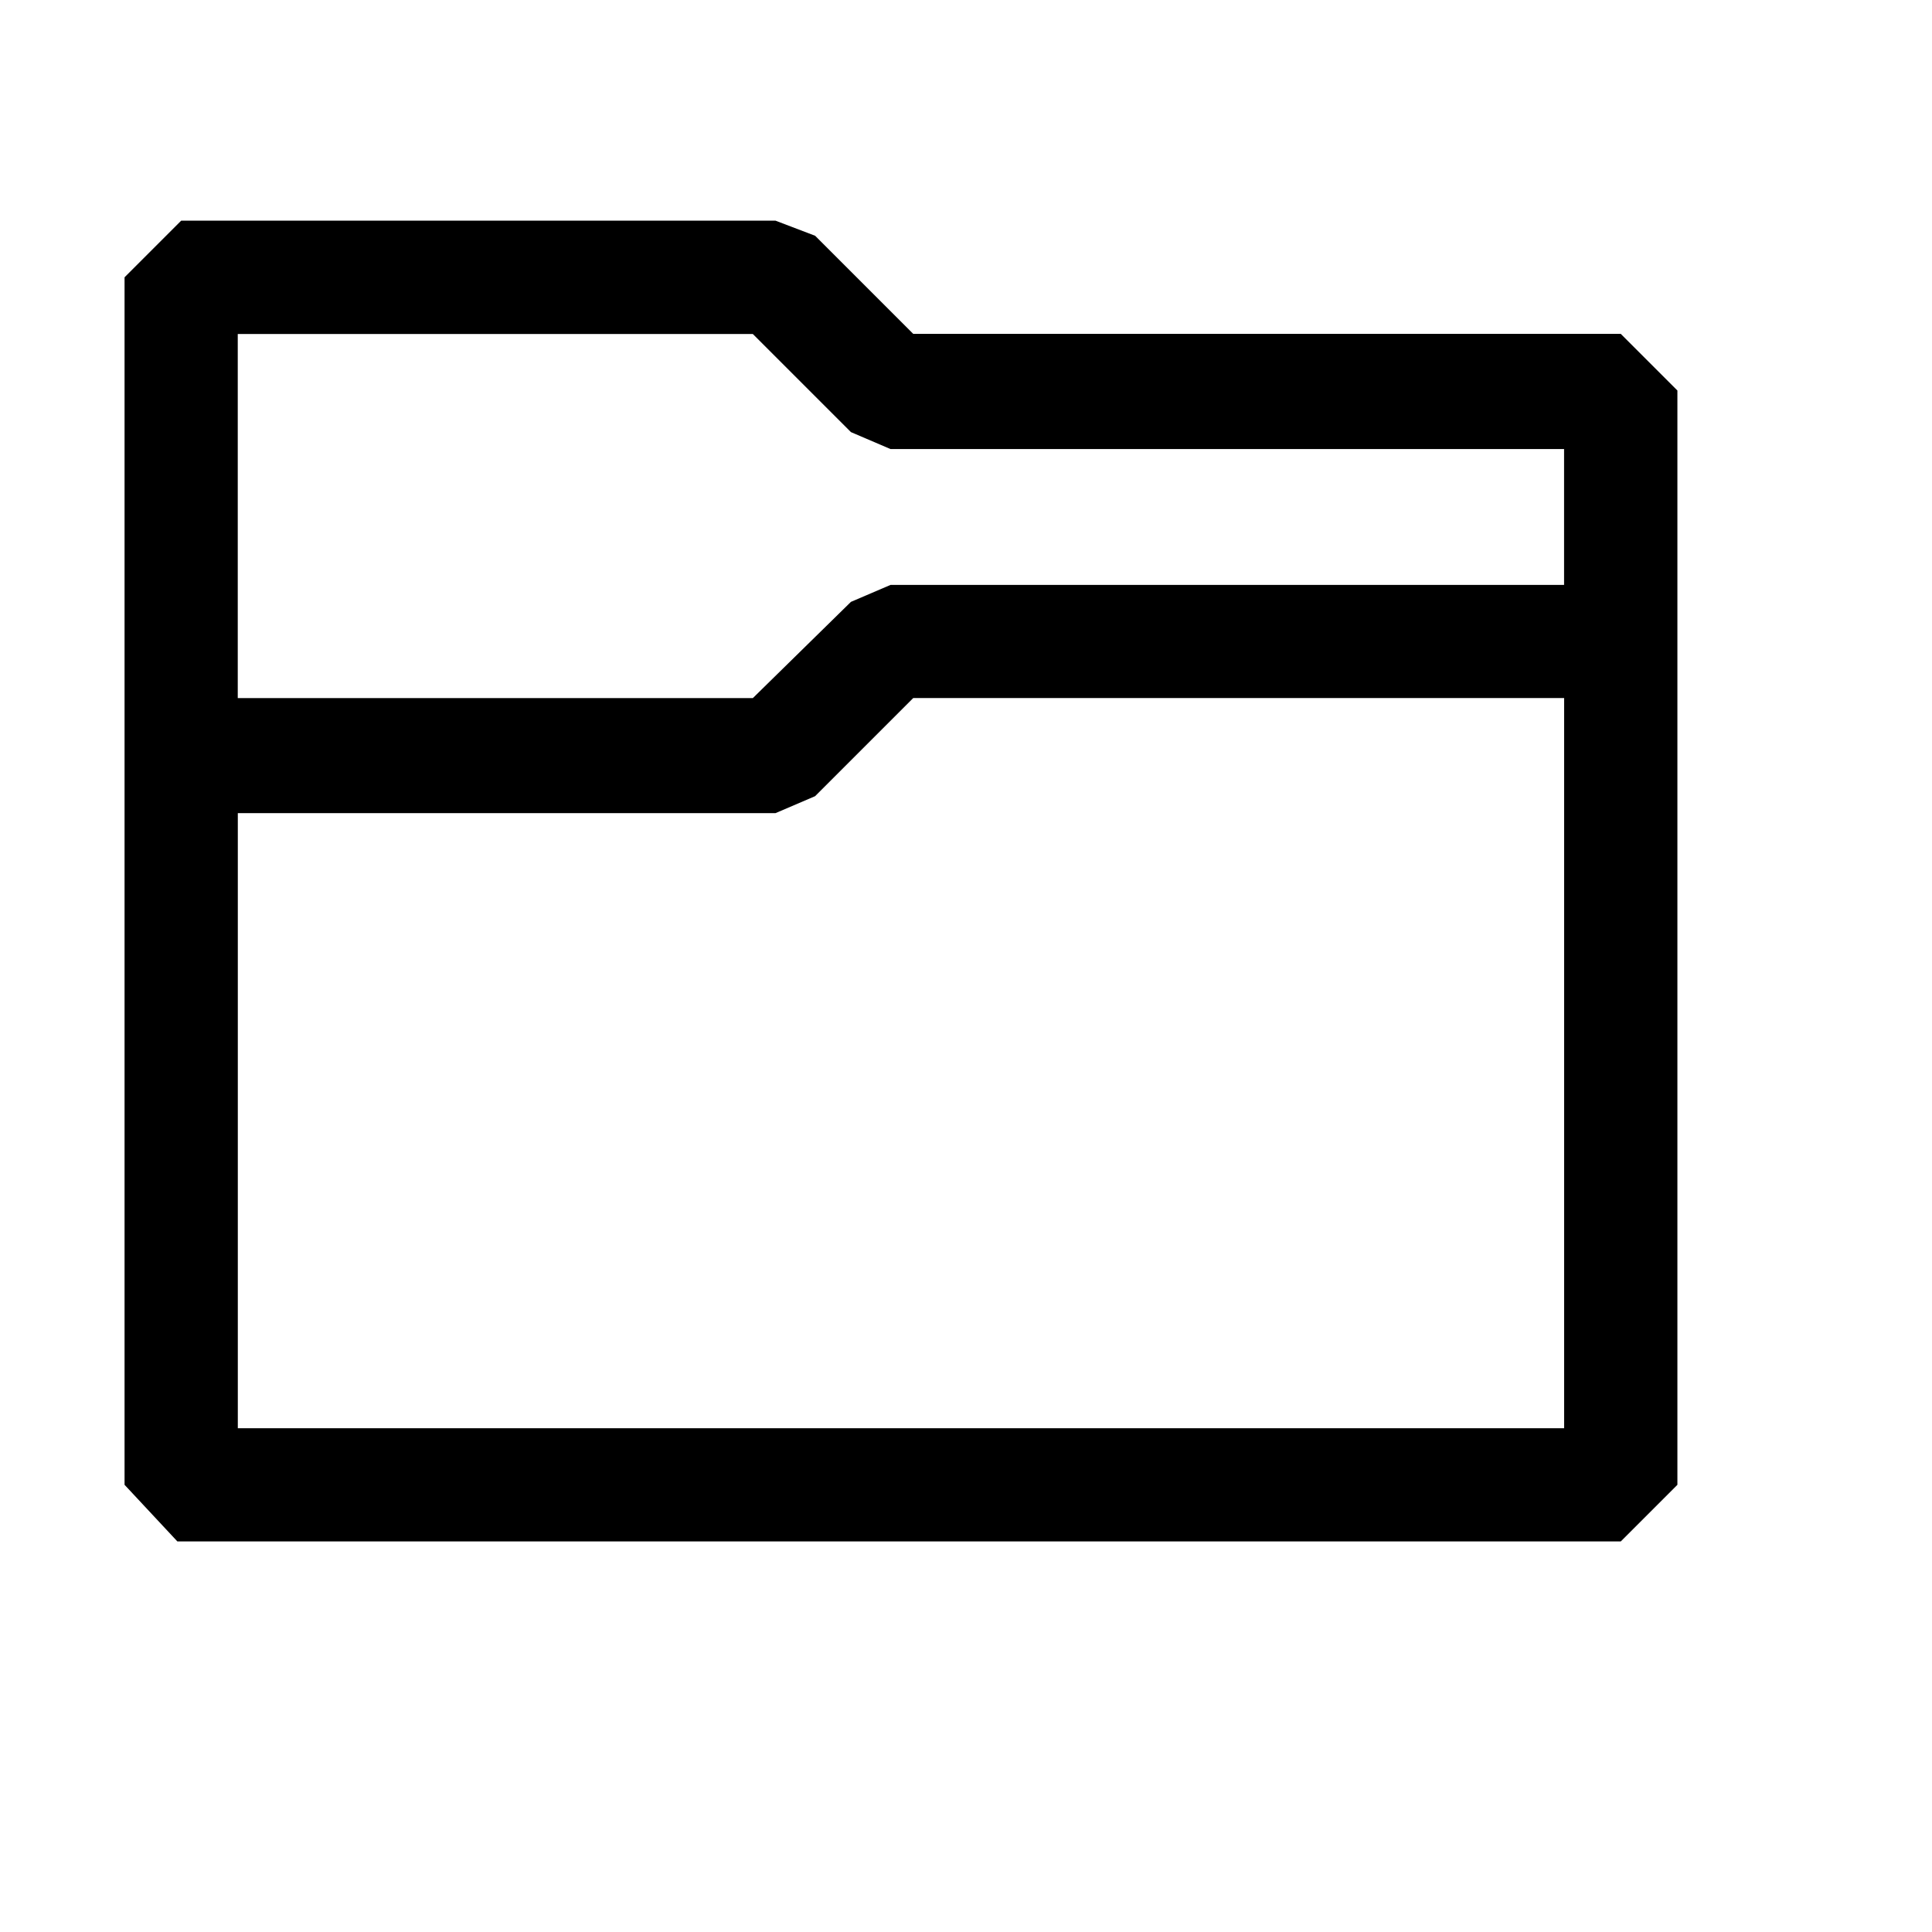
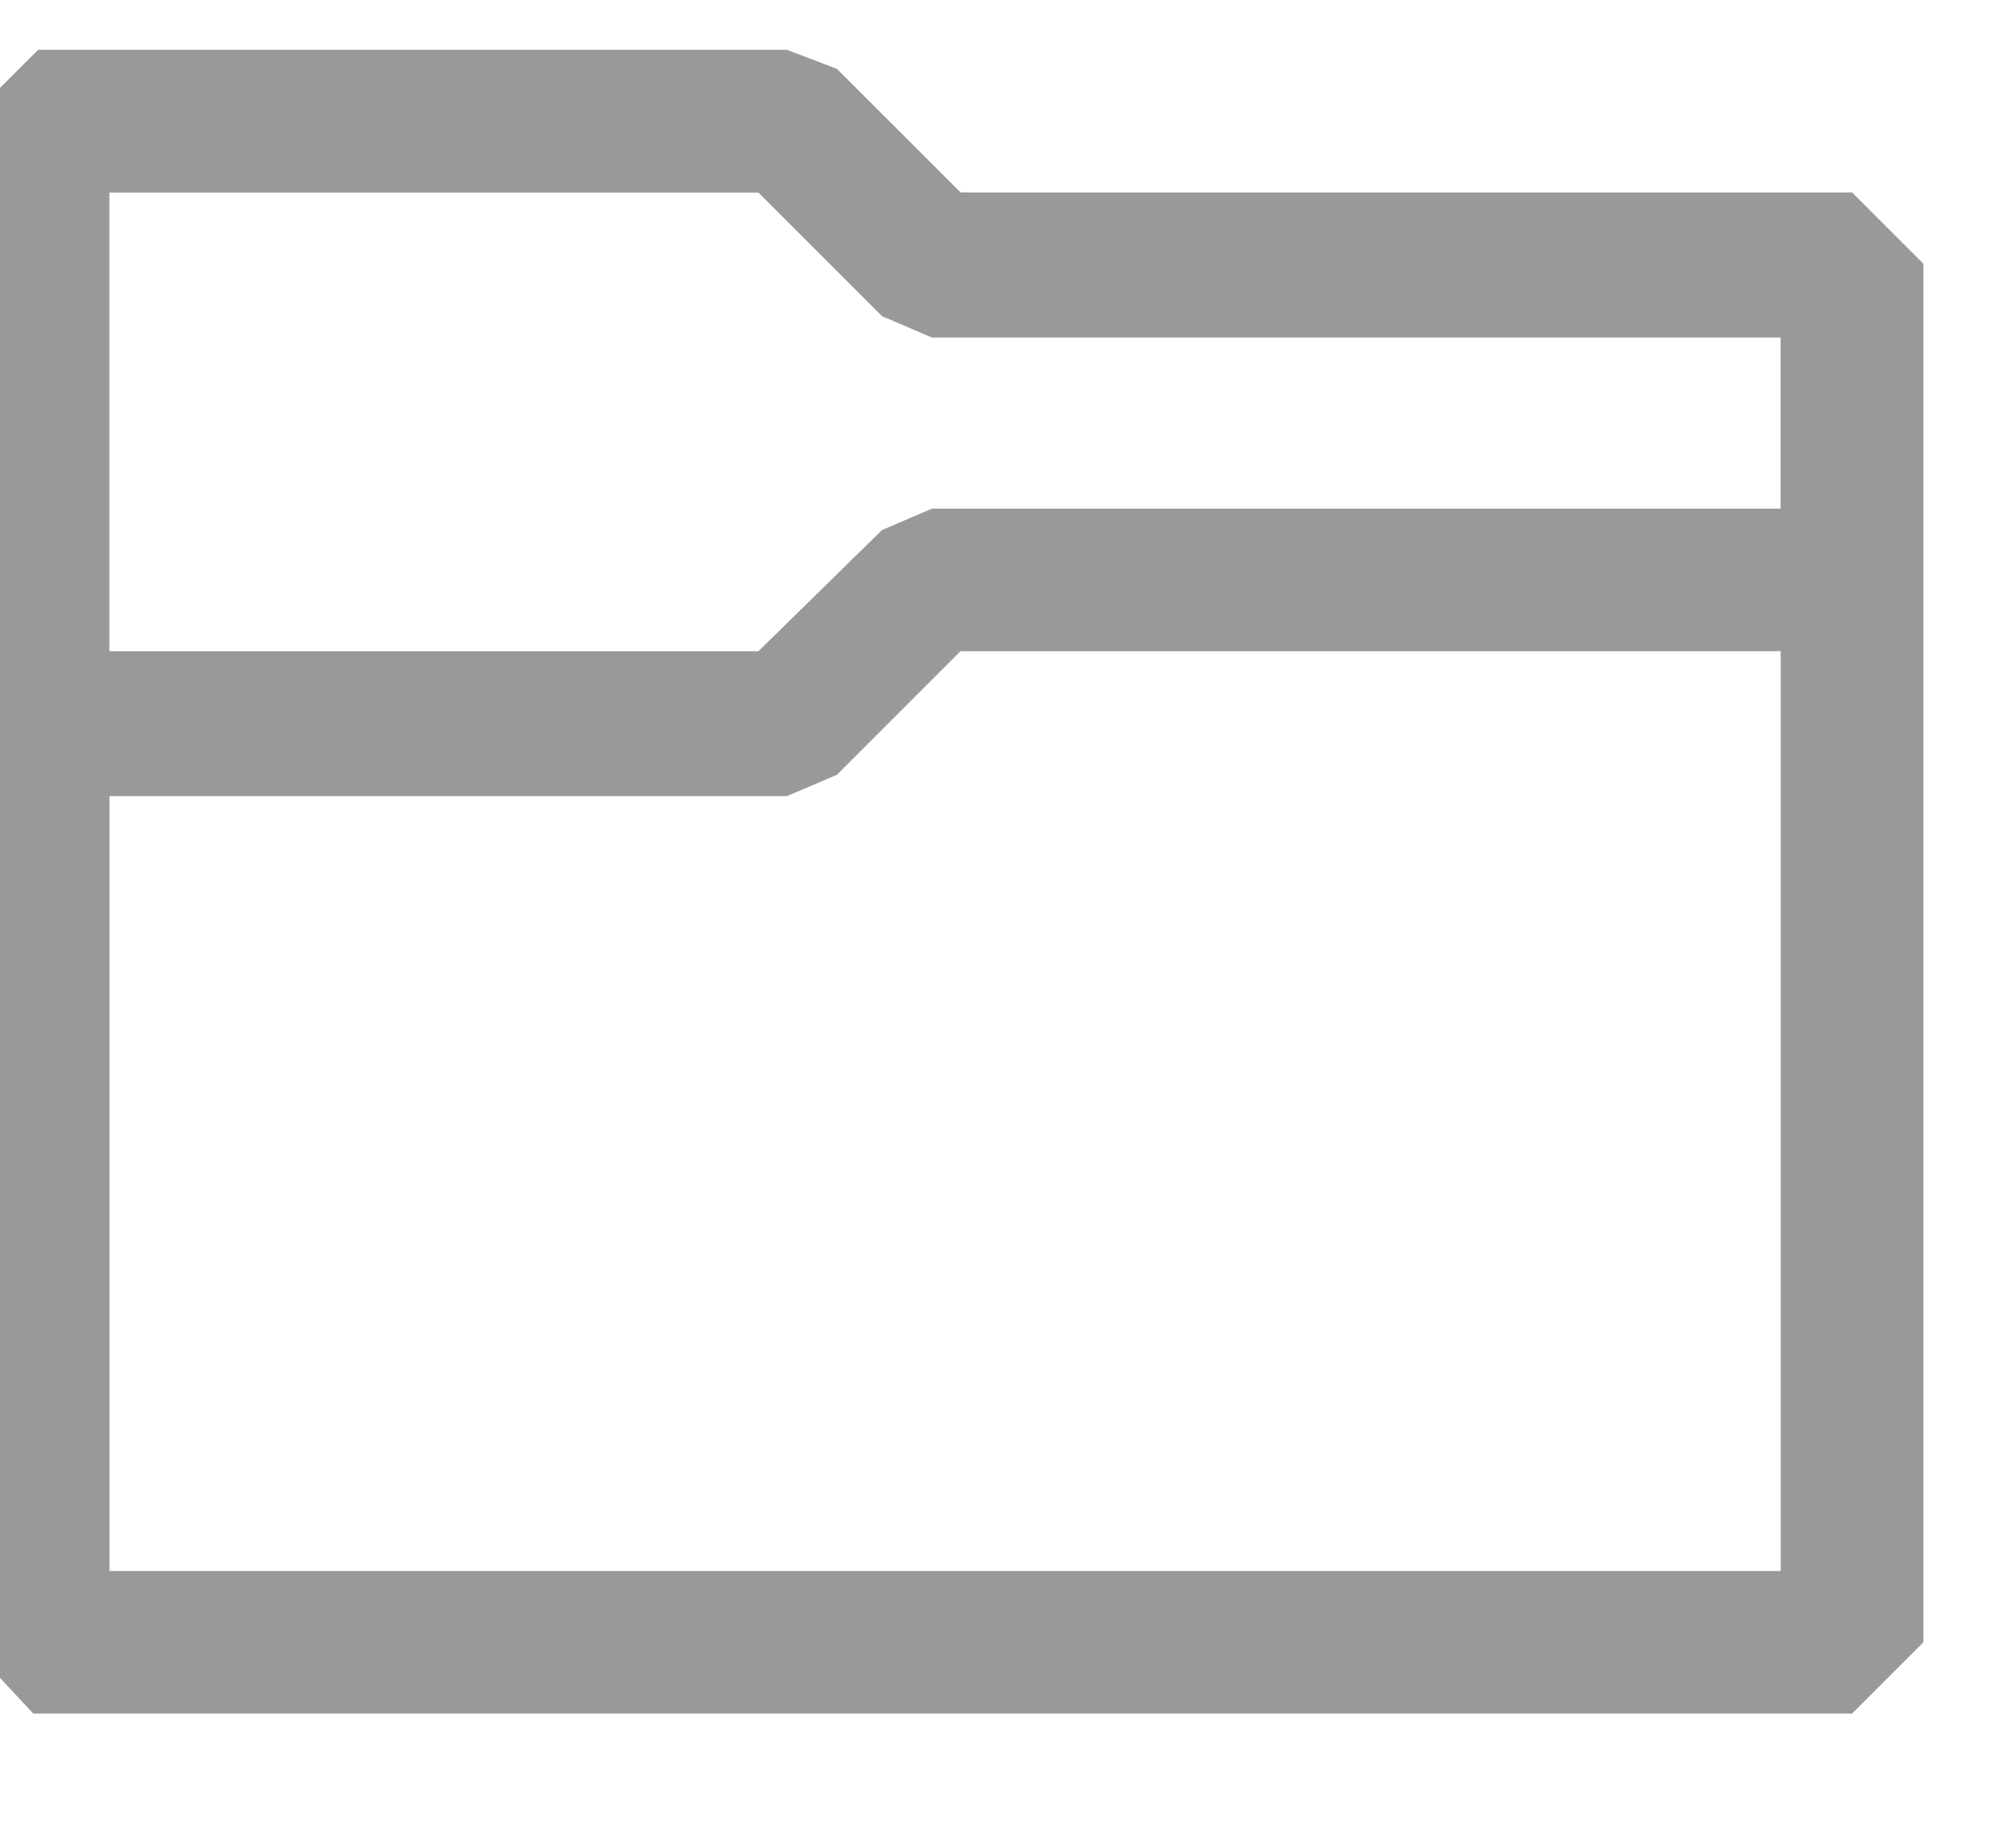
- <svg xmlns="http://www.w3.org/2000/svg" version="1.1" viewBox="0 0 32 32">
-   <path d="M2.938 25.531l-0.875-0.938v-20l0.938-0.938h9.844l0.656 0.25 1.625 1.625h11.719l0.938 0.938v18.125l-0.938 0.938h-23.906zM3.938 11.563h8.531l1.625-1.594 0.656-0.281h11.156v-2.25h-11.156l-0.656-0.281-1.625-1.625h-8.531v6.031zM3.938 23.656h21.969v-12.094h-10.781l-1.625 1.625-0.656 0.281h-8.906v10.188z" />
+ <svg xmlns="http://www.w3.org/2000/svg" version="1.1" viewBox="2.5 3 26.5 24">
+   <path d="M2.938 25.531l-0.875-0.938v-20l0.938-0.938h9.844l0.656 0.25 1.625 1.625h11.719l0.938 0.938v18.125l-0.938 0.938h-23.906zM3.938 11.563h8.531l1.625-1.594 0.656-0.281h11.156v-2.25h-11.156l-0.656-0.281-1.625-1.625h-8.531v6.031zM3.938 23.656h21.969v-12.094h-10.781l-1.625 1.625-0.656 0.281h-8.906v10.188z" fill="#999999" />
</svg>
